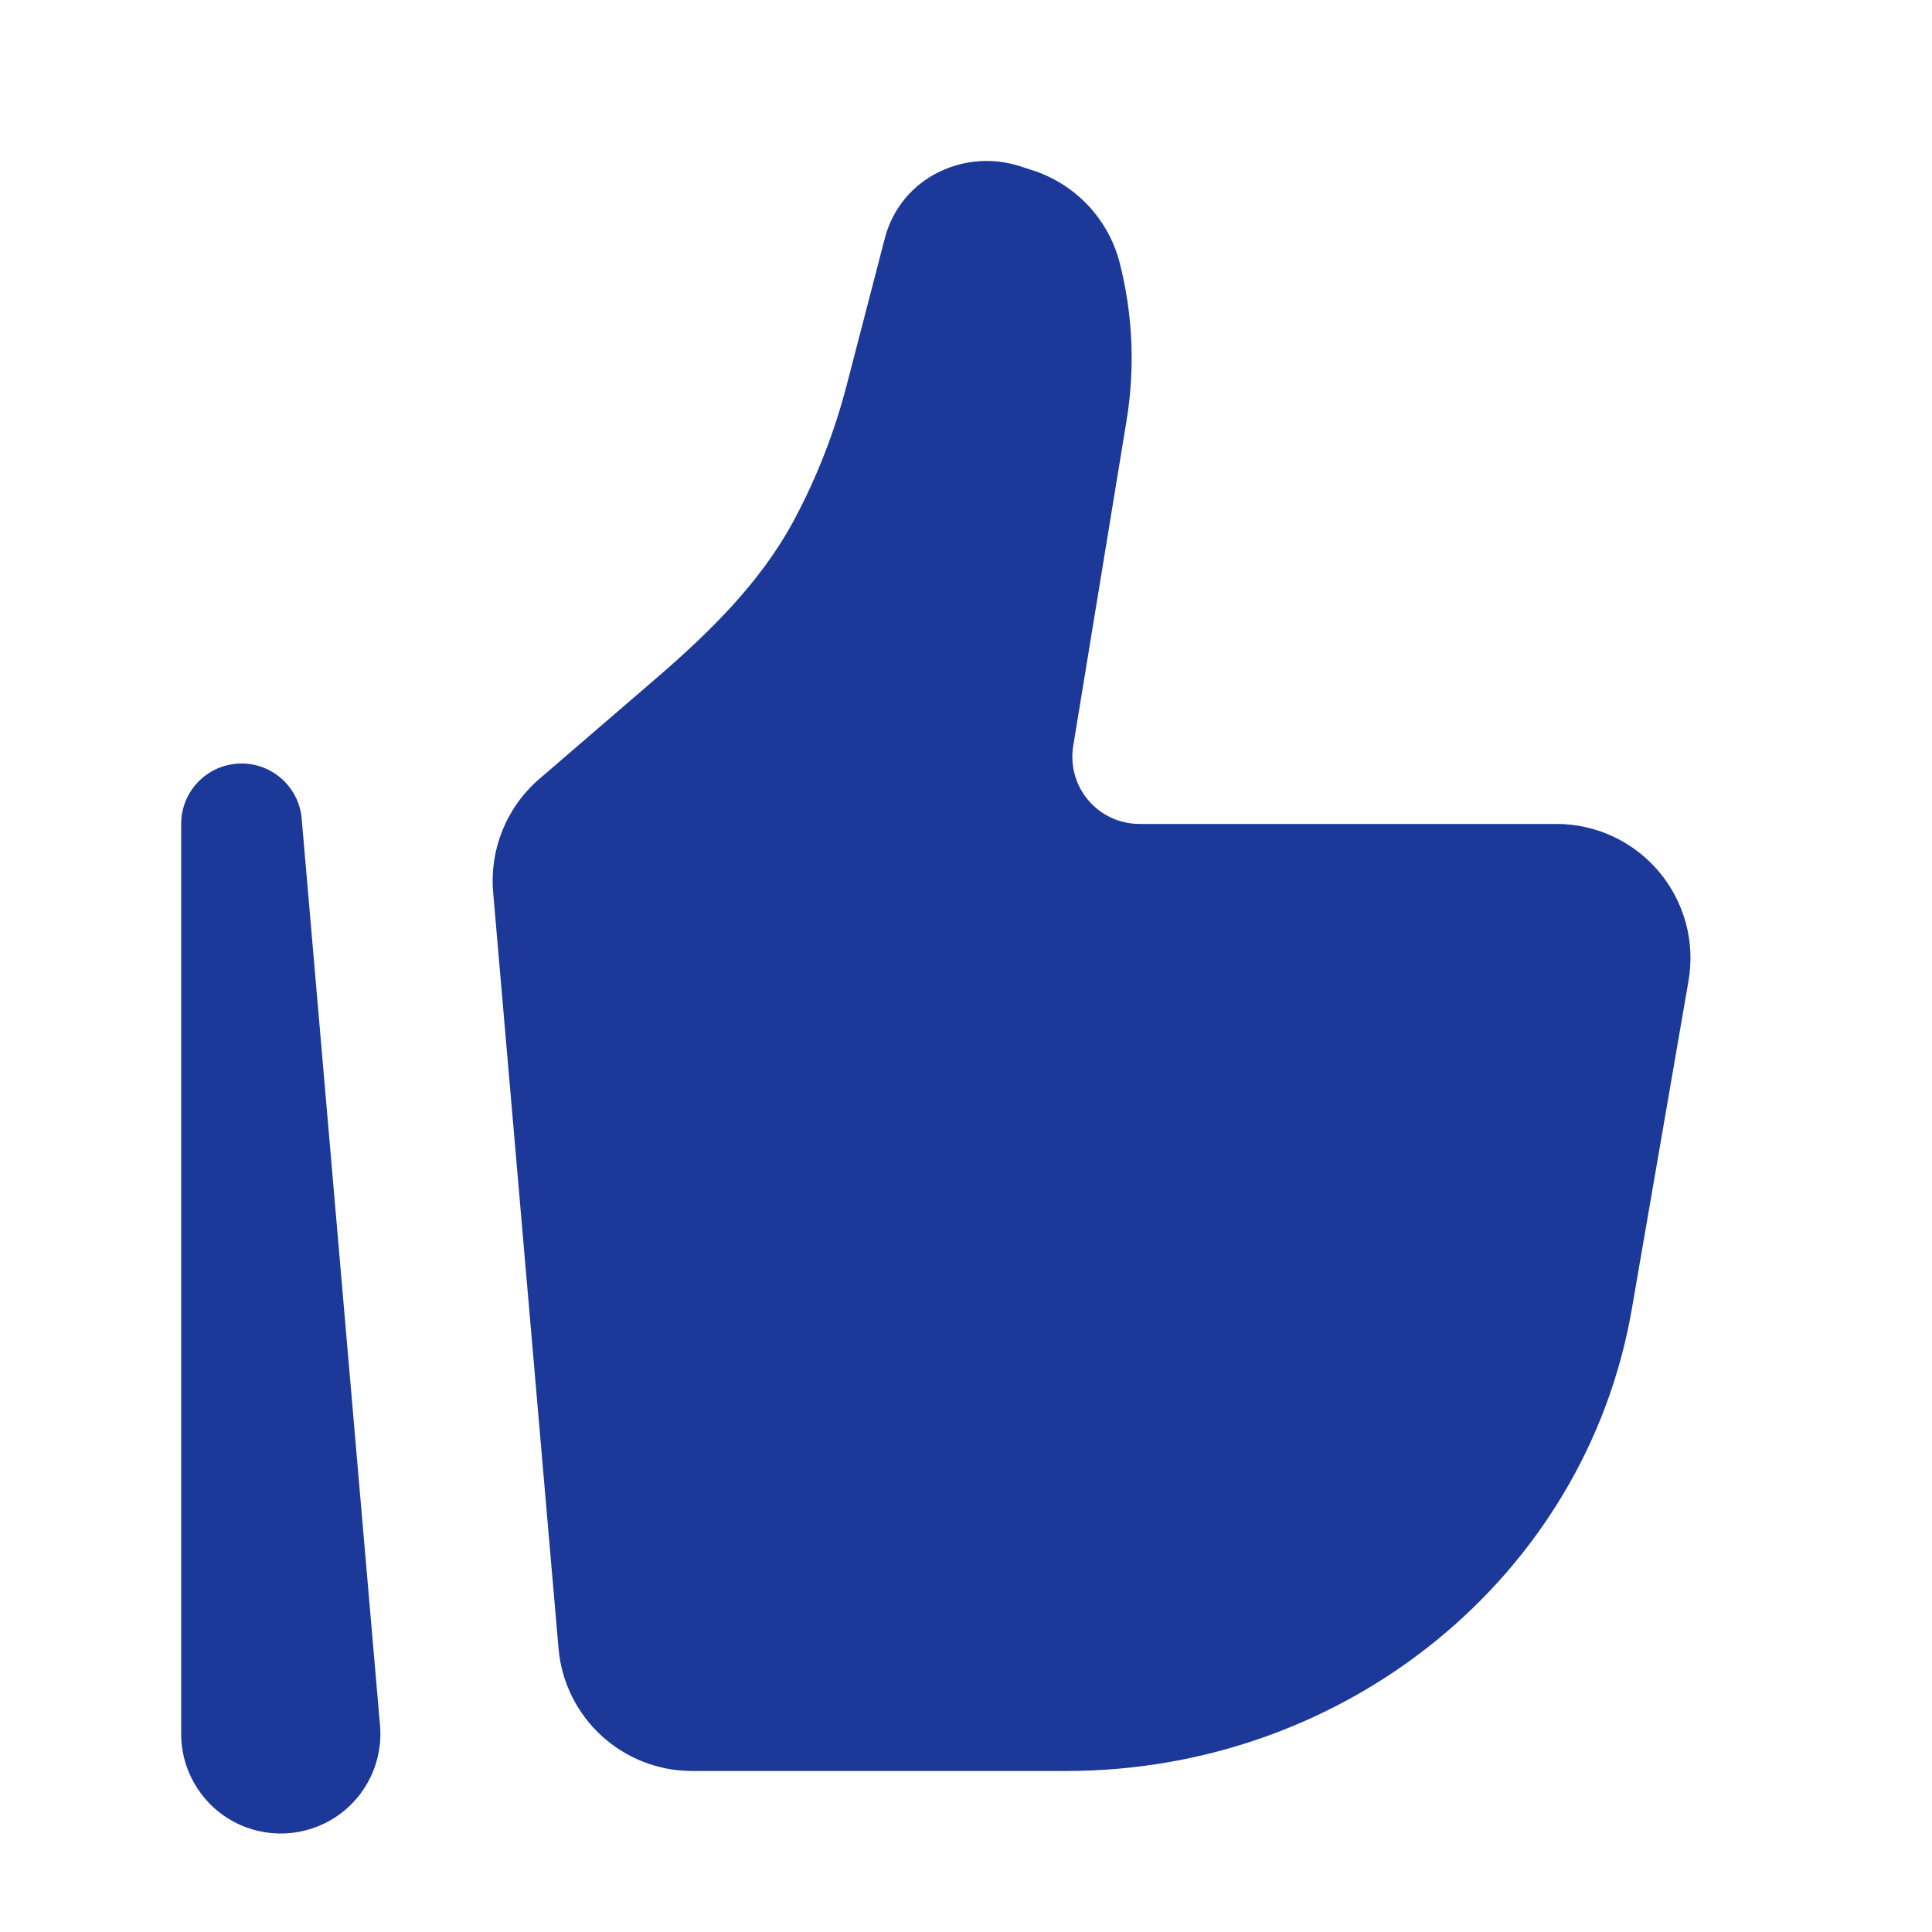
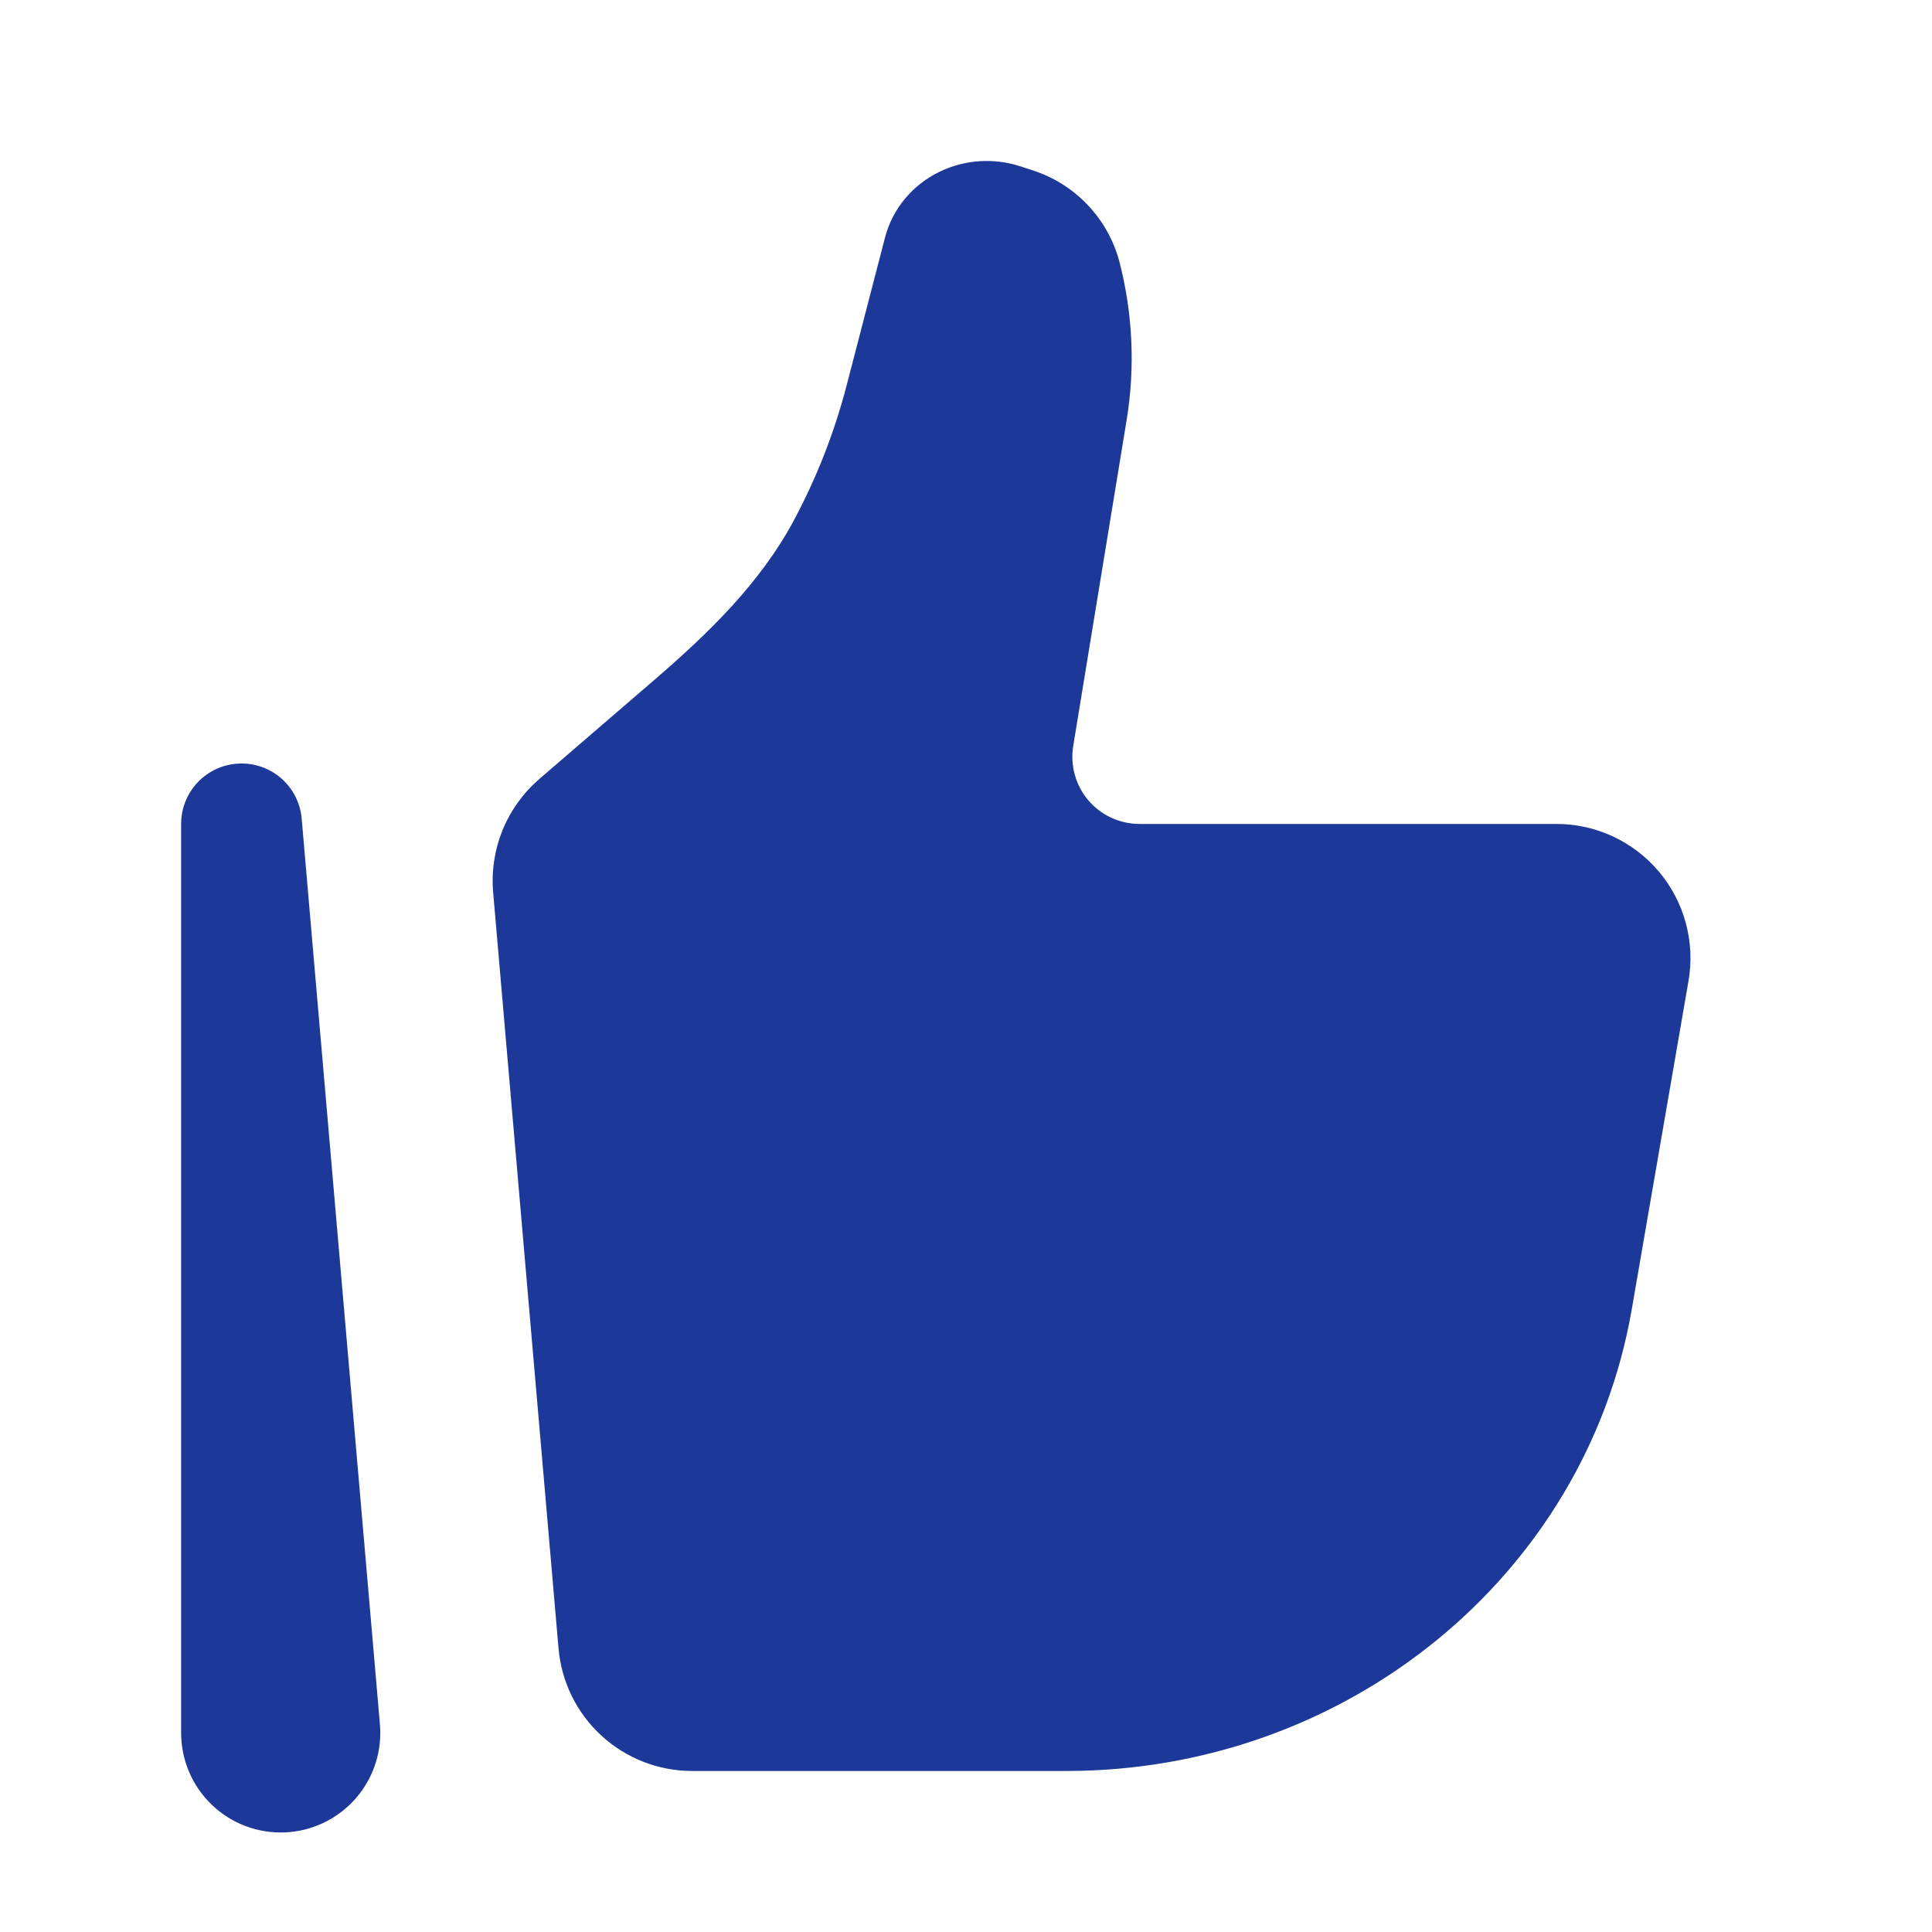
- <svg xmlns="http://www.w3.org/2000/svg" width="32" height="32" fill="none">
-   <path d="M27.027 21.687l.94-5.44a2.221 2.221 0 00-2.187-2.6h-6.908a1.112 1.112 0 01-1.096-1.292l.884-5.394a6.378 6.378 0 00-.12-2.63 2.18 2.18 0 00-1.456-1.516l-.193-.063a1.795 1.795 0 00-1.325.09 1.686 1.686 0 00-.907 1.091l-.635 2.446c-.202.778-.495 1.53-.874 2.238-.554 1.036-1.41 1.867-2.3 2.634l-1.92 1.653a2.226 2.226 0 00-.762 1.875l1.083 12.524a2.221 2.221 0 002.212 2.03h6.197c4.643 0 8.604-3.234 9.367-7.646z" fill="#1C3898" />
-   <path fill-rule="evenodd" clip-rule="evenodd" d="M3.957 12.647a1 1 0 011.04.913l1.294 14.981a1.65 1.65 0 11-3.29.143V13.645a1 1 0 01.956-.998z" fill="#1C3898" />
+ <svg xmlns="http://www.w3.org/2000/svg" width="32" height="32" viewBox="0 0 32 32" fill="none">
+   <path d="M27.027 21.687L27.967 16.247C28.022 15.928 28.007 15.601 27.922 15.288C27.838 14.976 27.686 14.686 27.478 14.438C27.27 14.191 27.01 13.992 26.717 13.855C26.424 13.718 26.104 13.647 25.78 13.647H18.872C18.711 13.647 18.552 13.612 18.405 13.544C18.259 13.476 18.129 13.377 18.025 13.255C17.921 13.132 17.845 12.987 17.802 12.832C17.759 12.677 17.75 12.514 17.776 12.355L18.66 6.961C18.804 6.086 18.763 5.19 18.54 4.331C18.445 3.976 18.262 3.651 18.007 3.386C17.753 3.121 17.435 2.924 17.084 2.815L16.891 2.752C16.454 2.612 15.979 2.644 15.566 2.843C15.112 3.061 14.782 3.46 14.659 3.933L14.024 6.379C13.822 7.157 13.529 7.908 13.15 8.617C12.596 9.653 11.74 10.484 10.85 11.251L8.931 12.904C8.665 13.134 8.457 13.424 8.324 13.75C8.192 14.075 8.138 14.428 8.168 14.779L9.251 27.303C9.299 27.857 9.552 28.372 9.962 28.748C10.371 29.124 10.907 29.333 11.463 29.333H17.66C22.303 29.333 26.264 26.099 27.027 21.687Z" fill="#1C3898" />
+   <path fill-rule="evenodd" clip-rule="evenodd" d="M3.957 12.647C4.215 12.635 4.467 12.724 4.661 12.894C4.855 13.065 4.975 13.303 4.997 13.56L6.291 28.541C6.313 28.765 6.289 28.99 6.221 29.203C6.153 29.417 6.042 29.614 5.895 29.784C5.748 29.953 5.568 30.09 5.366 30.188C5.164 30.285 4.945 30.341 4.721 30.35C4.497 30.36 4.273 30.324 4.064 30.244C3.854 30.165 3.663 30.043 3.502 29.887C3.341 29.731 3.213 29.544 3.127 29.337C3.041 29.131 2.998 28.908 3 28.684V13.645C3 13.388 3.1 13.14 3.278 12.954C3.457 12.768 3.7 12.658 3.957 12.647Z" fill="#1C3898" />
</svg>
